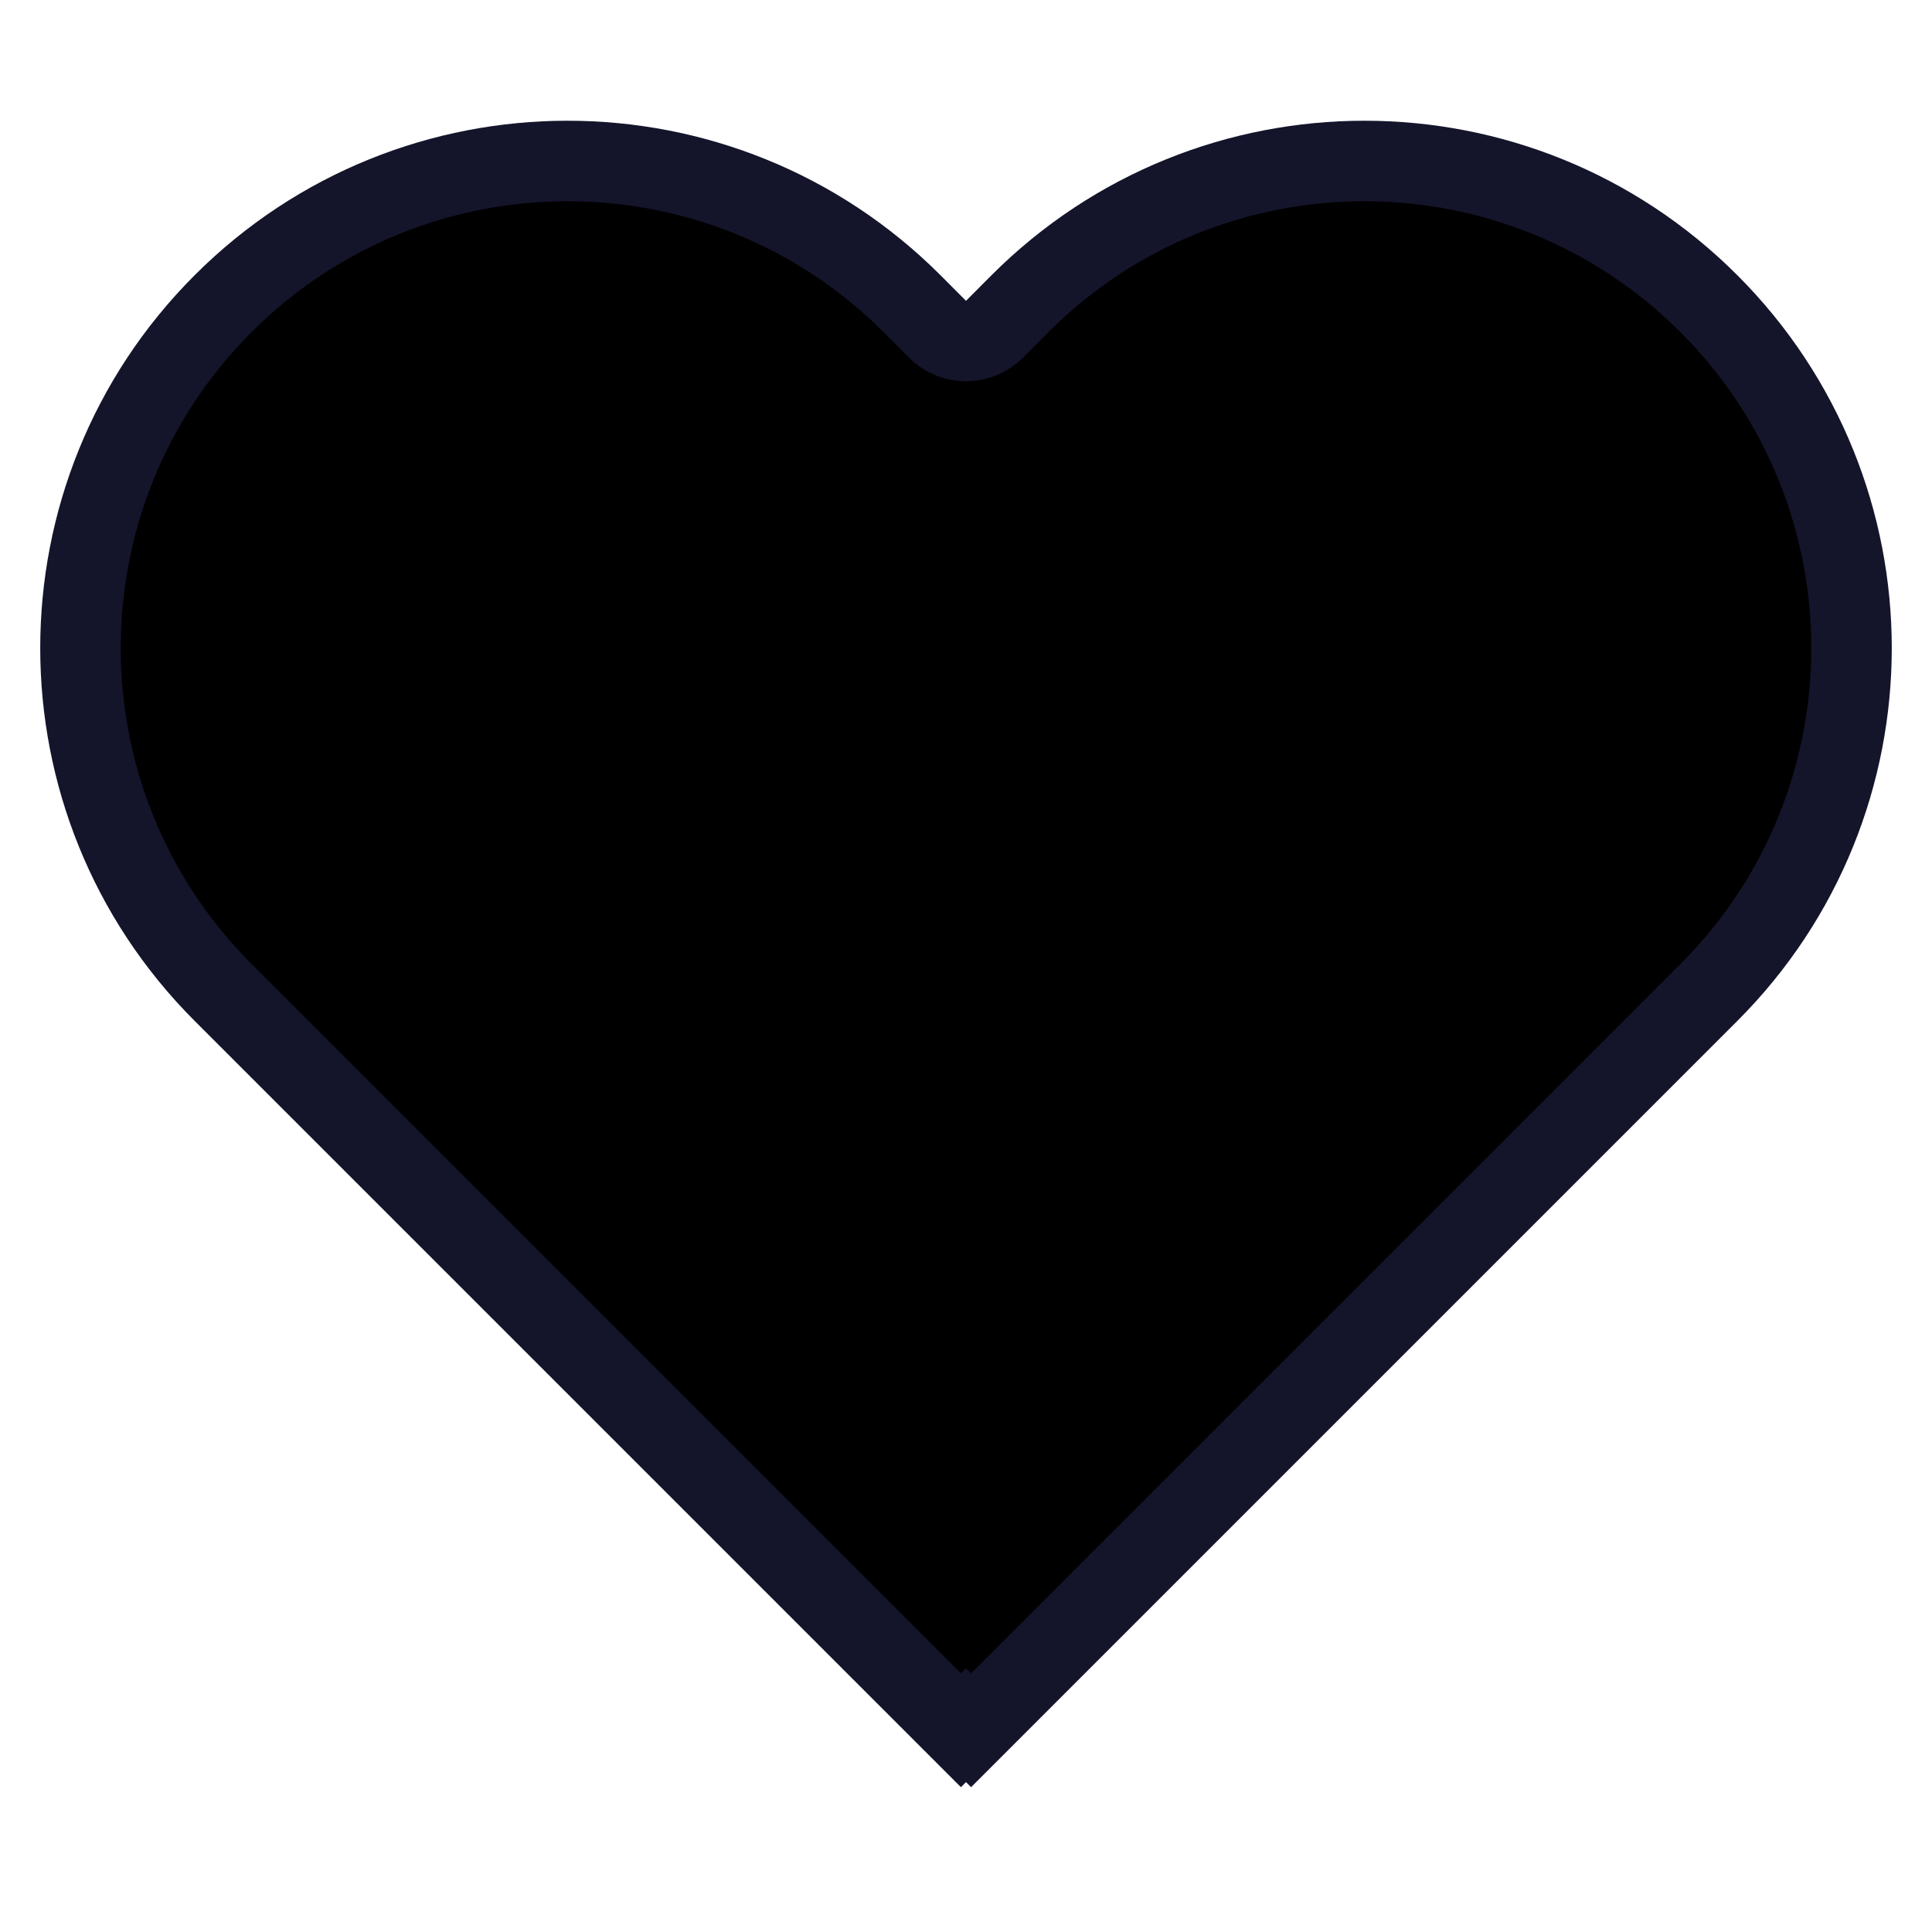
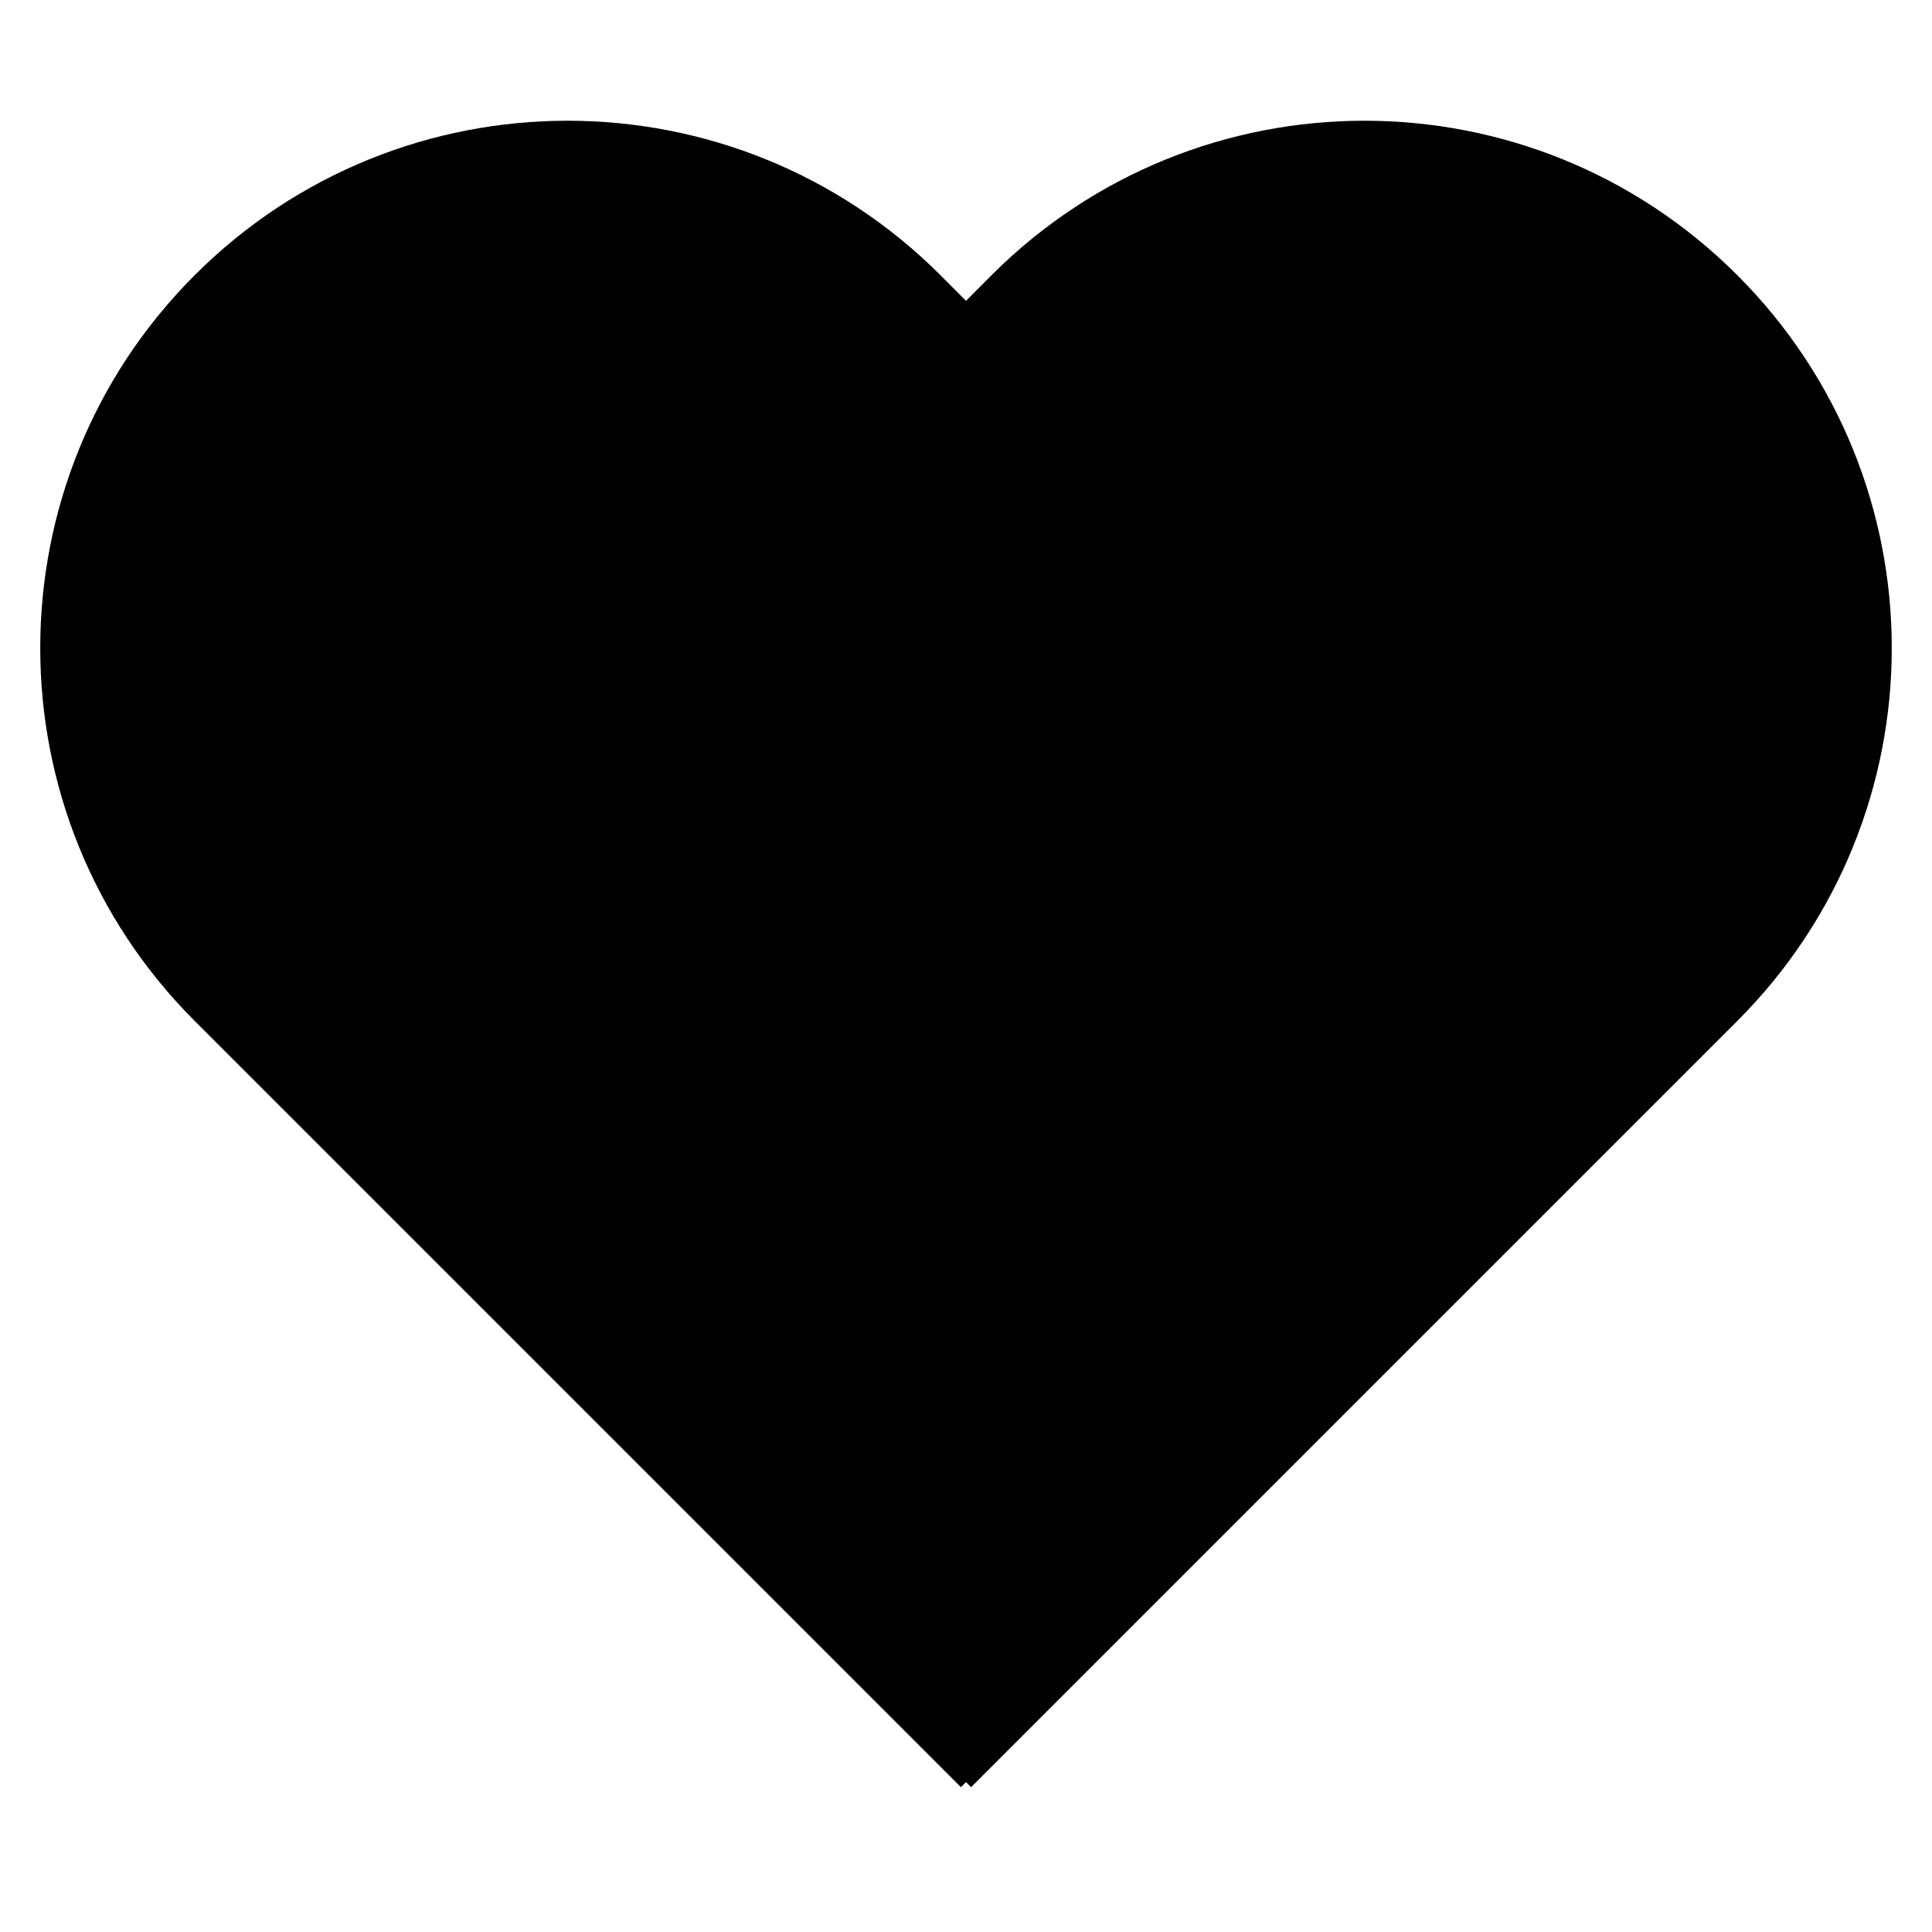
- <svg xmlns="http://www.w3.org/2000/svg" width="24" height="24" viewBox="0 0 24 24" fill="currentColor">
+ <svg xmlns="http://www.w3.org/2000/svg" width="24" height="24" viewBox="0 0 24 24" stroke="currentColor">
  <g id="Heart">
-     <path id="Union" d="M2.772 3.772C0.409 6.135 0.409 9.966 2.772 12.329L11.937 21.494L12 21.431L12.063 21.494L21.228 12.329C23.591 9.966 23.591 6.135 21.228 3.772C18.865 1.409 15.034 1.409 12.671 3.772L12.354 4.09C12.158 4.285 11.842 4.285 11.646 4.09L11.329 3.772C8.966 1.409 5.135 1.409 2.772 3.772Z" stroke="#14142B" />
+     <path id="Union" d="M2.772 3.772C0.409 6.135 0.409 9.966 2.772 12.329L11.937 21.494L12 21.431L12.063 21.494L21.228 12.329C23.591 9.966 23.591 6.135 21.228 3.772C18.865 1.409 15.034 1.409 12.671 3.772L12.354 4.09C12.158 4.285 11.842 4.285 11.646 4.09L11.329 3.772C8.966 1.409 5.135 1.409 2.772 3.772Z" stroke="currentColor" />
  </g>
</svg>
